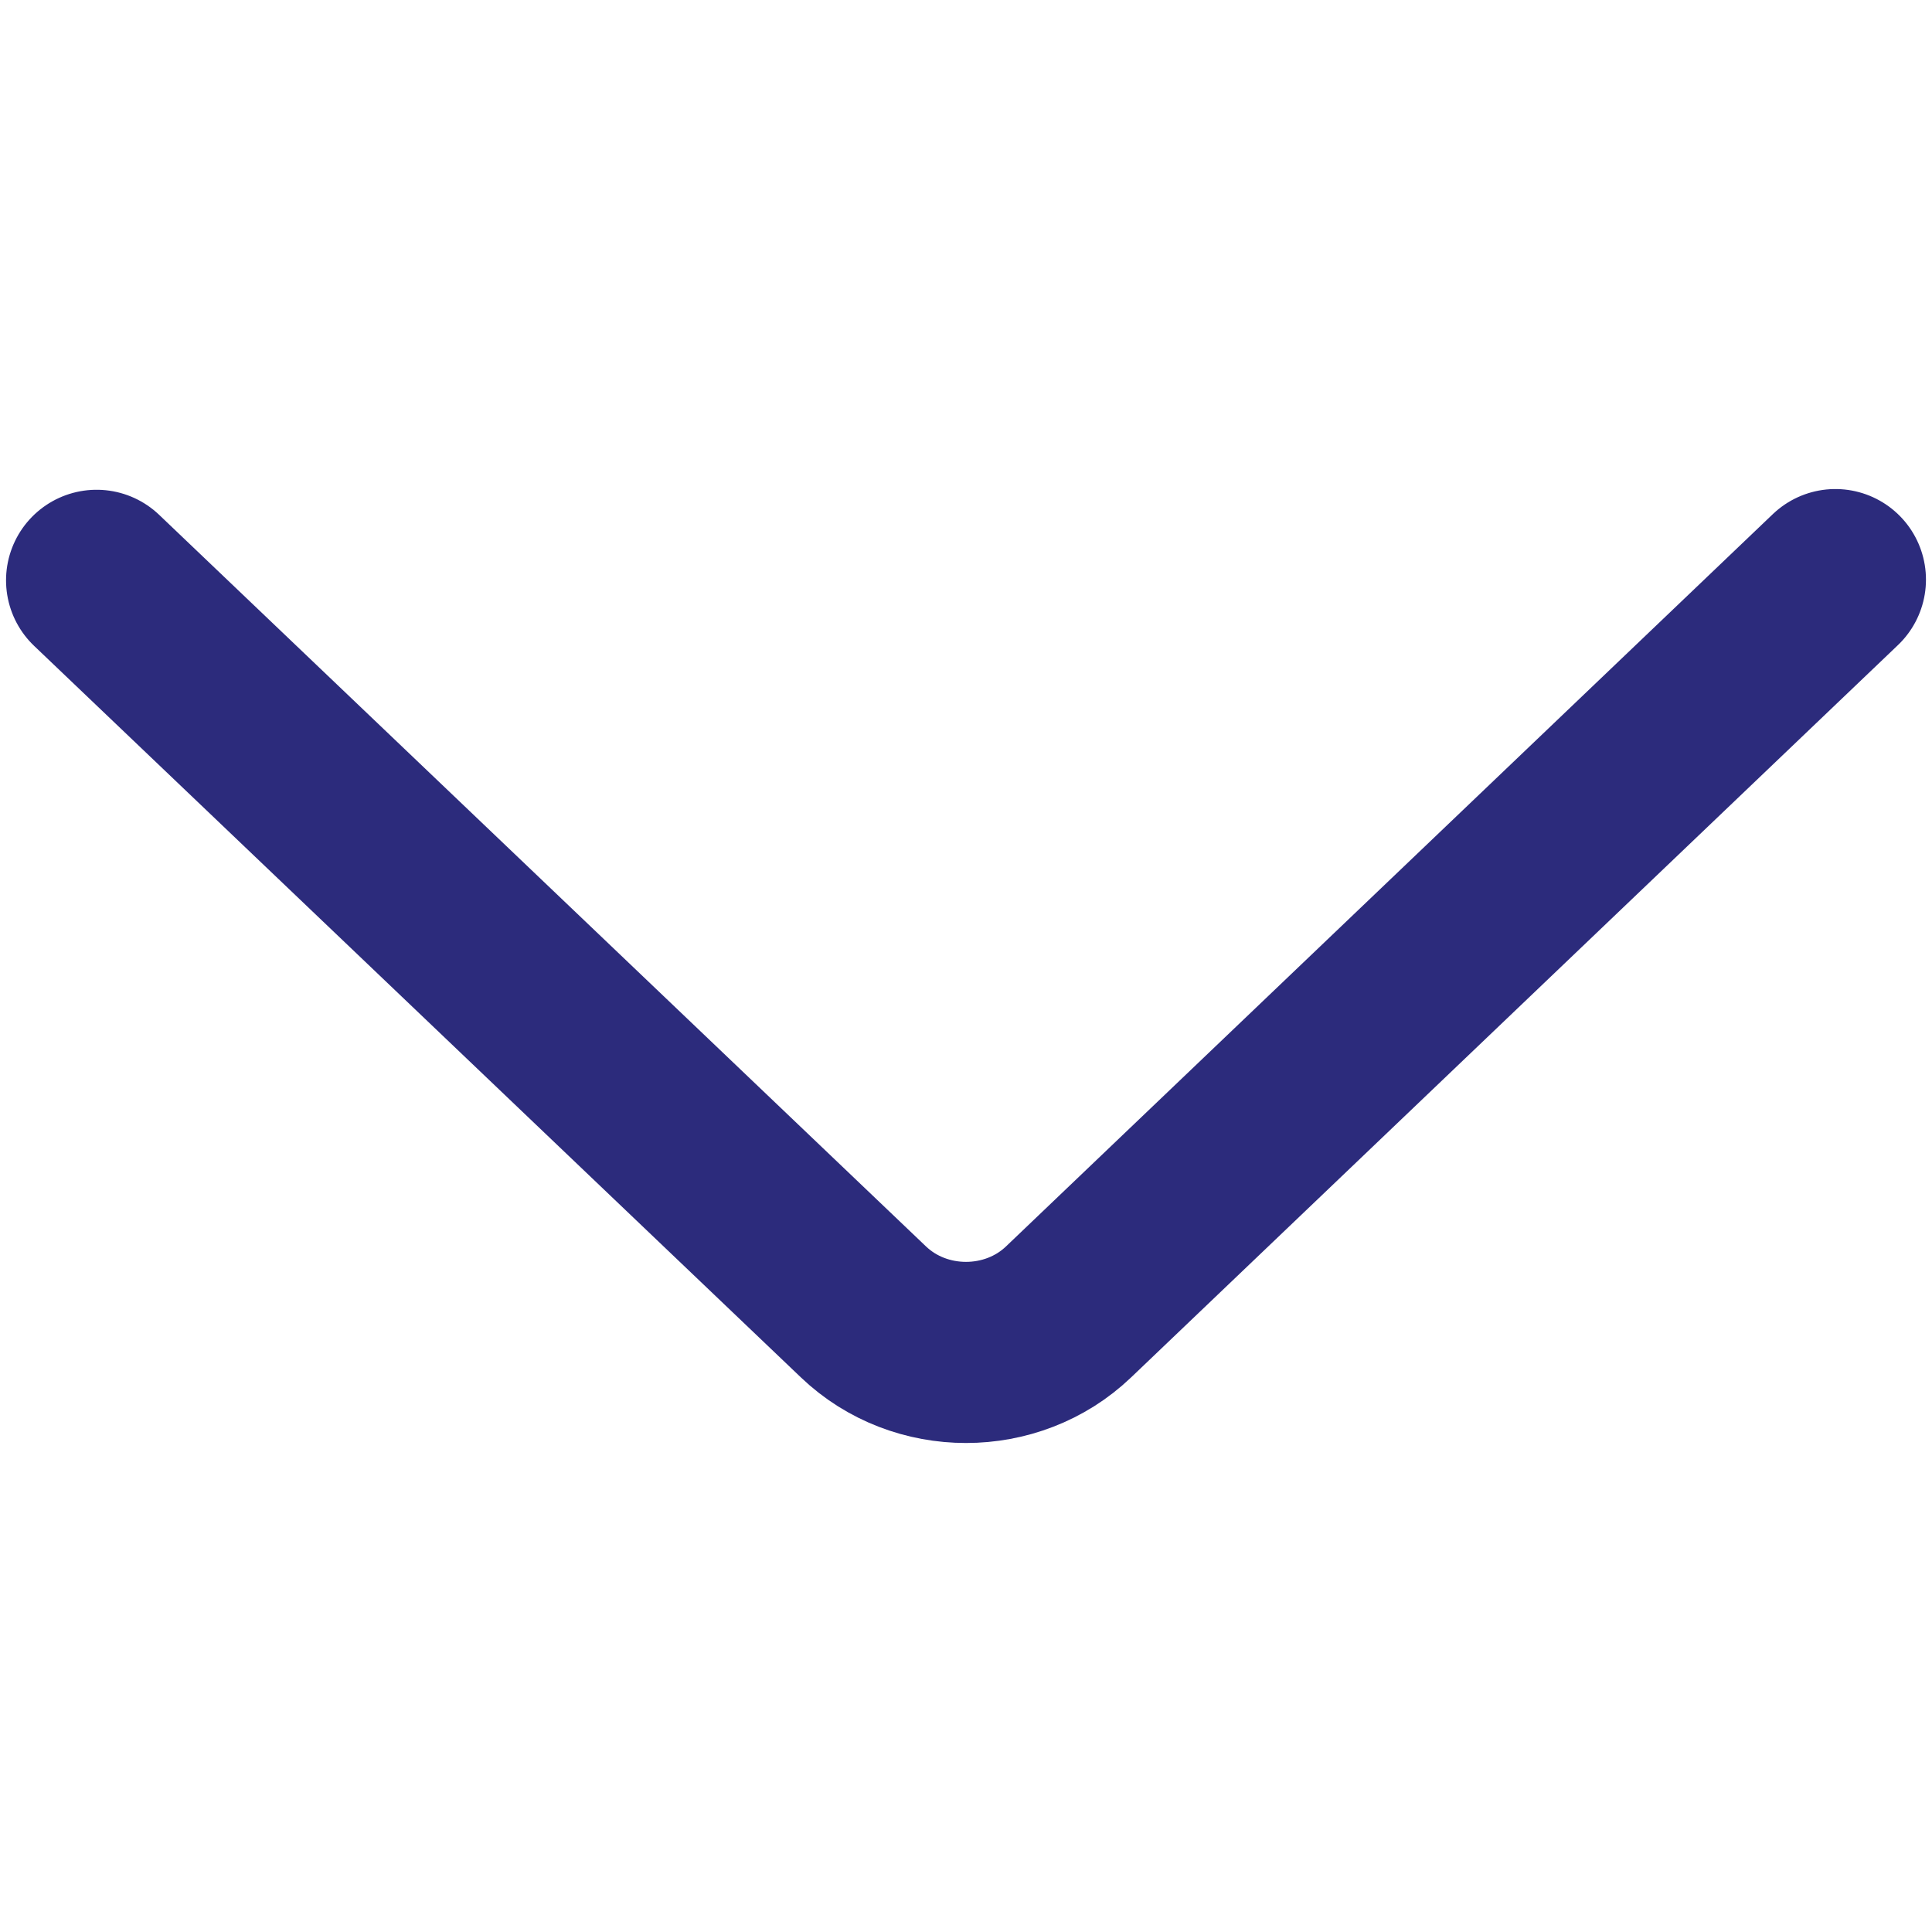
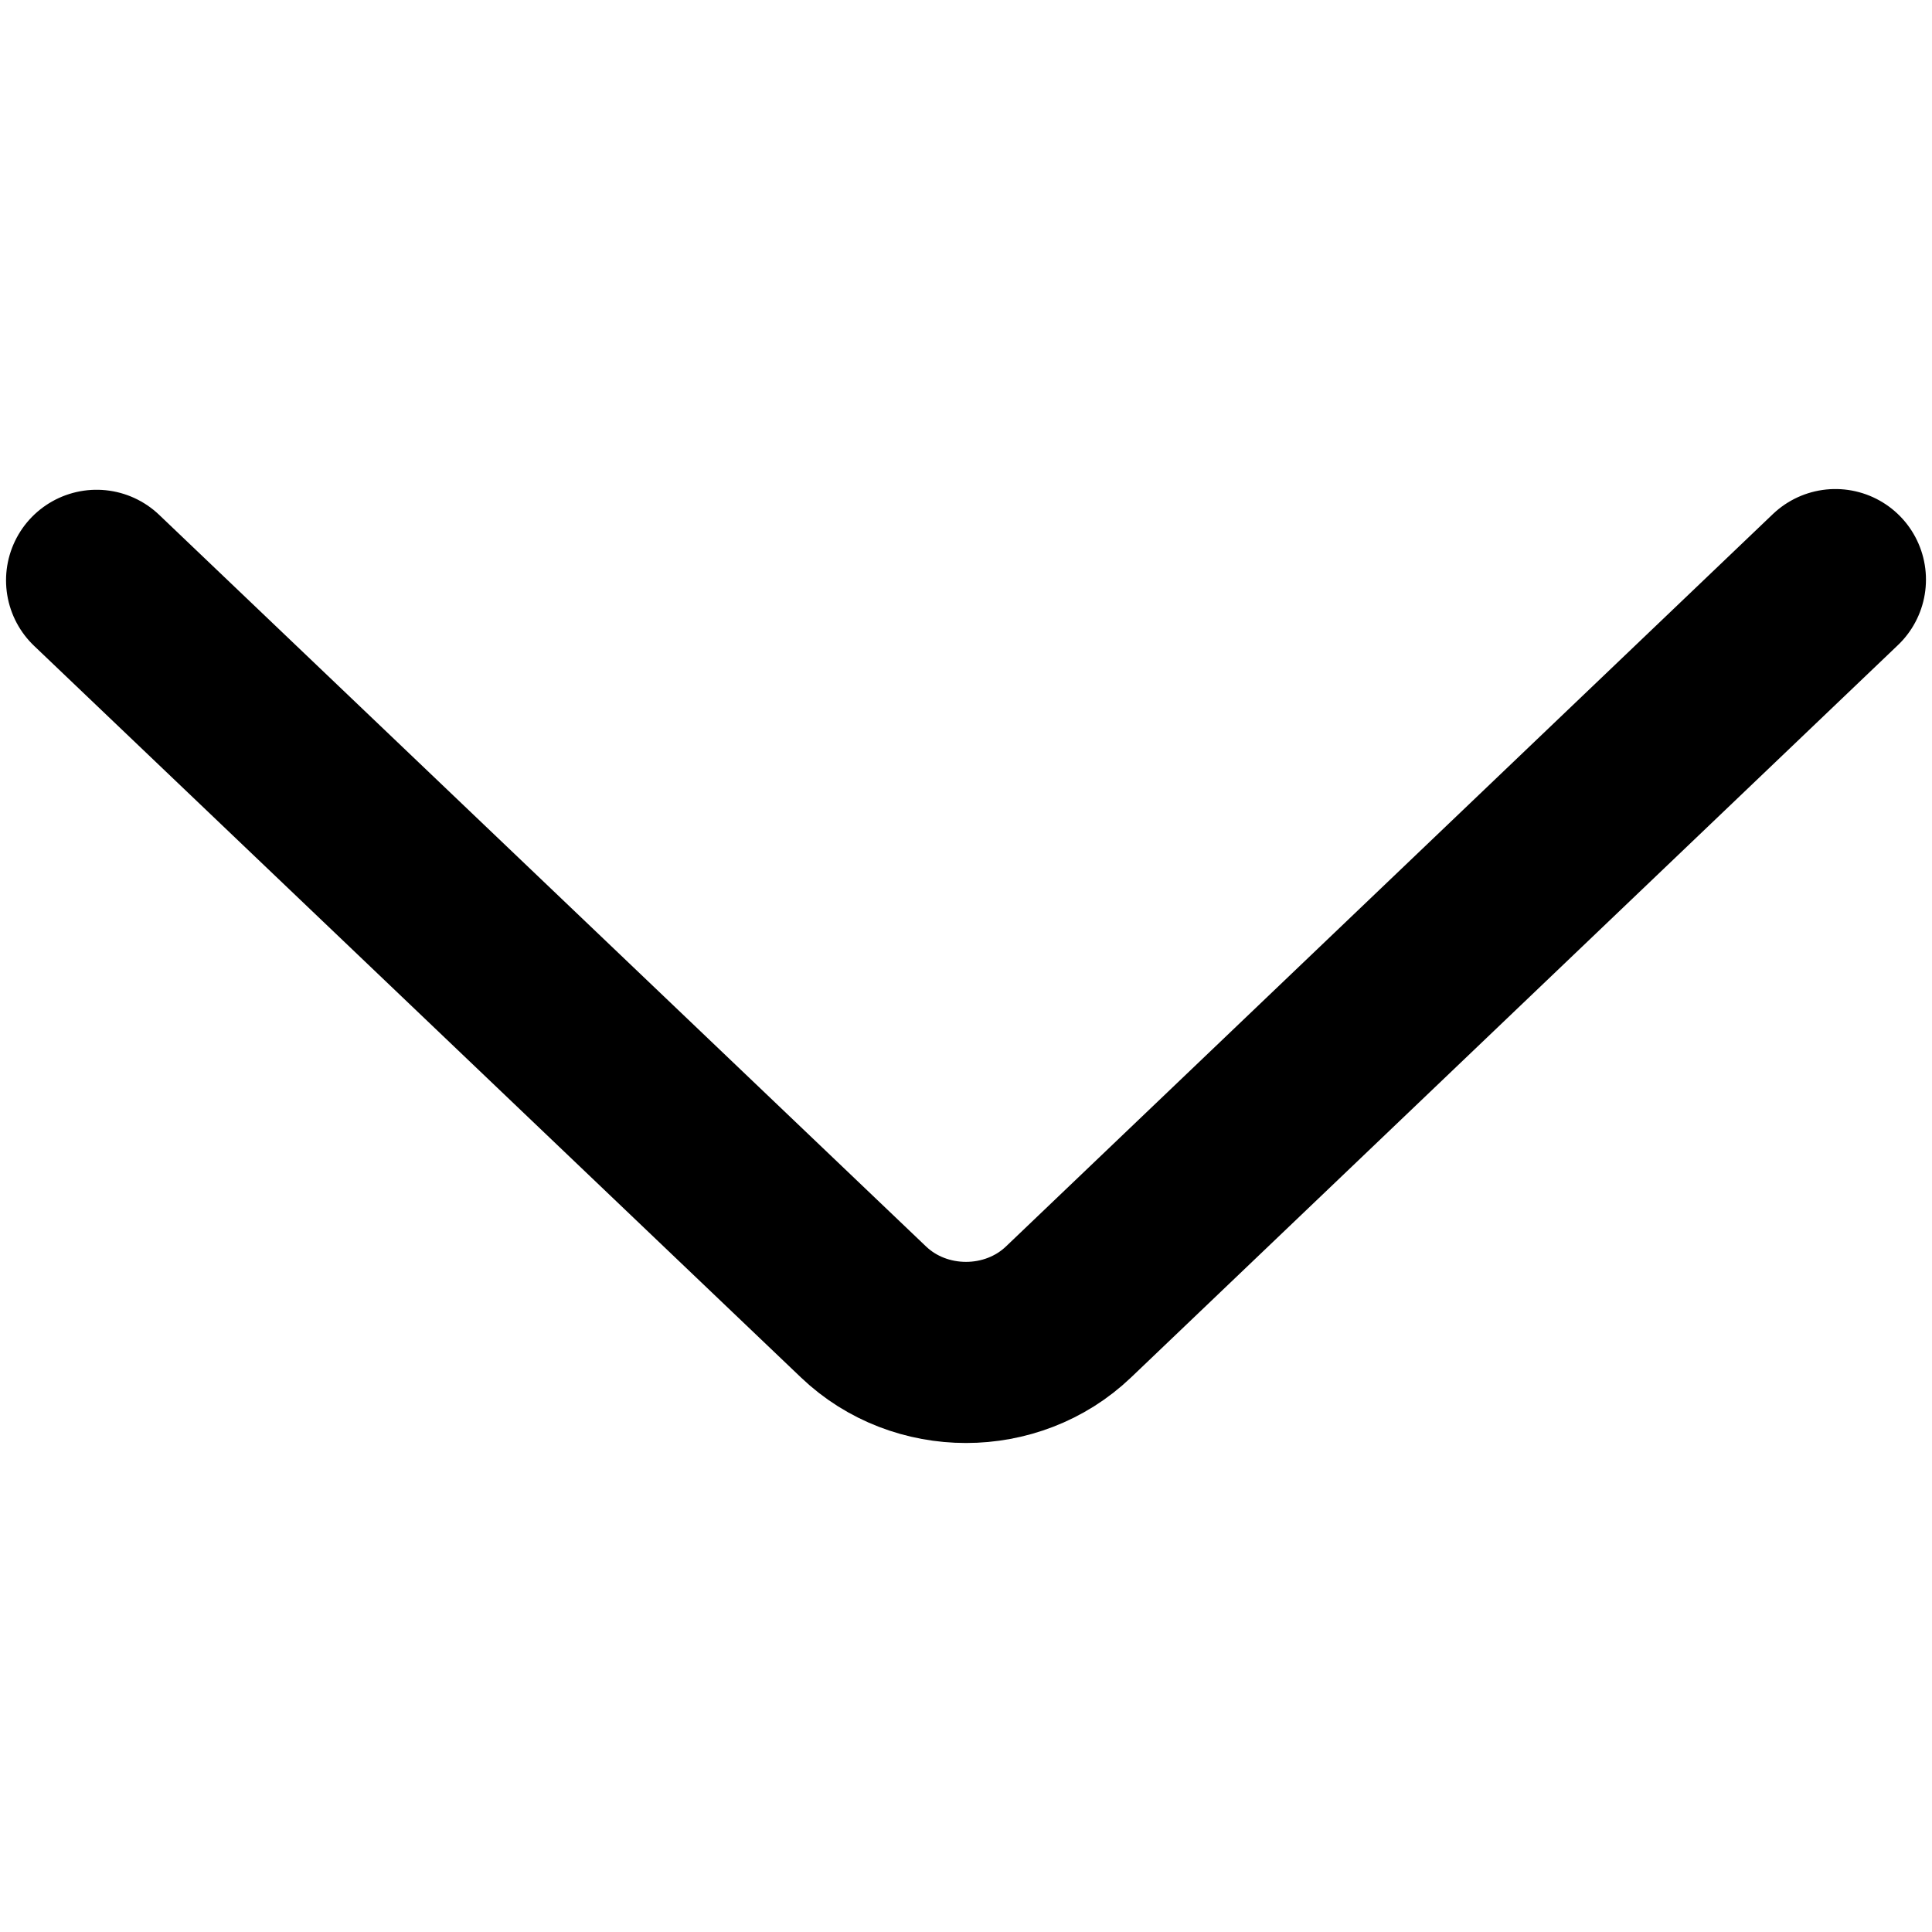
<svg xmlns="http://www.w3.org/2000/svg" width="16" height="16" viewBox="0 0 16 16" fill="none">
-   <path d="M0.8 4.806L7.151 10.865C7.619 11.312 8.381 11.312 8.849 10.865L15.2 4.8" stroke="#2C2B7C" stroke-width="1.5" stroke-miterlimit="10" stroke-linecap="round" />
+   <path d="M0.8 4.806L7.151 10.865C7.619 11.312 8.381 11.312 8.849 10.865L15.2 4.8" stroke="currentColor" stroke-width="1.5" stroke-miterlimit="10" stroke-linecap="round" />
</svg>
